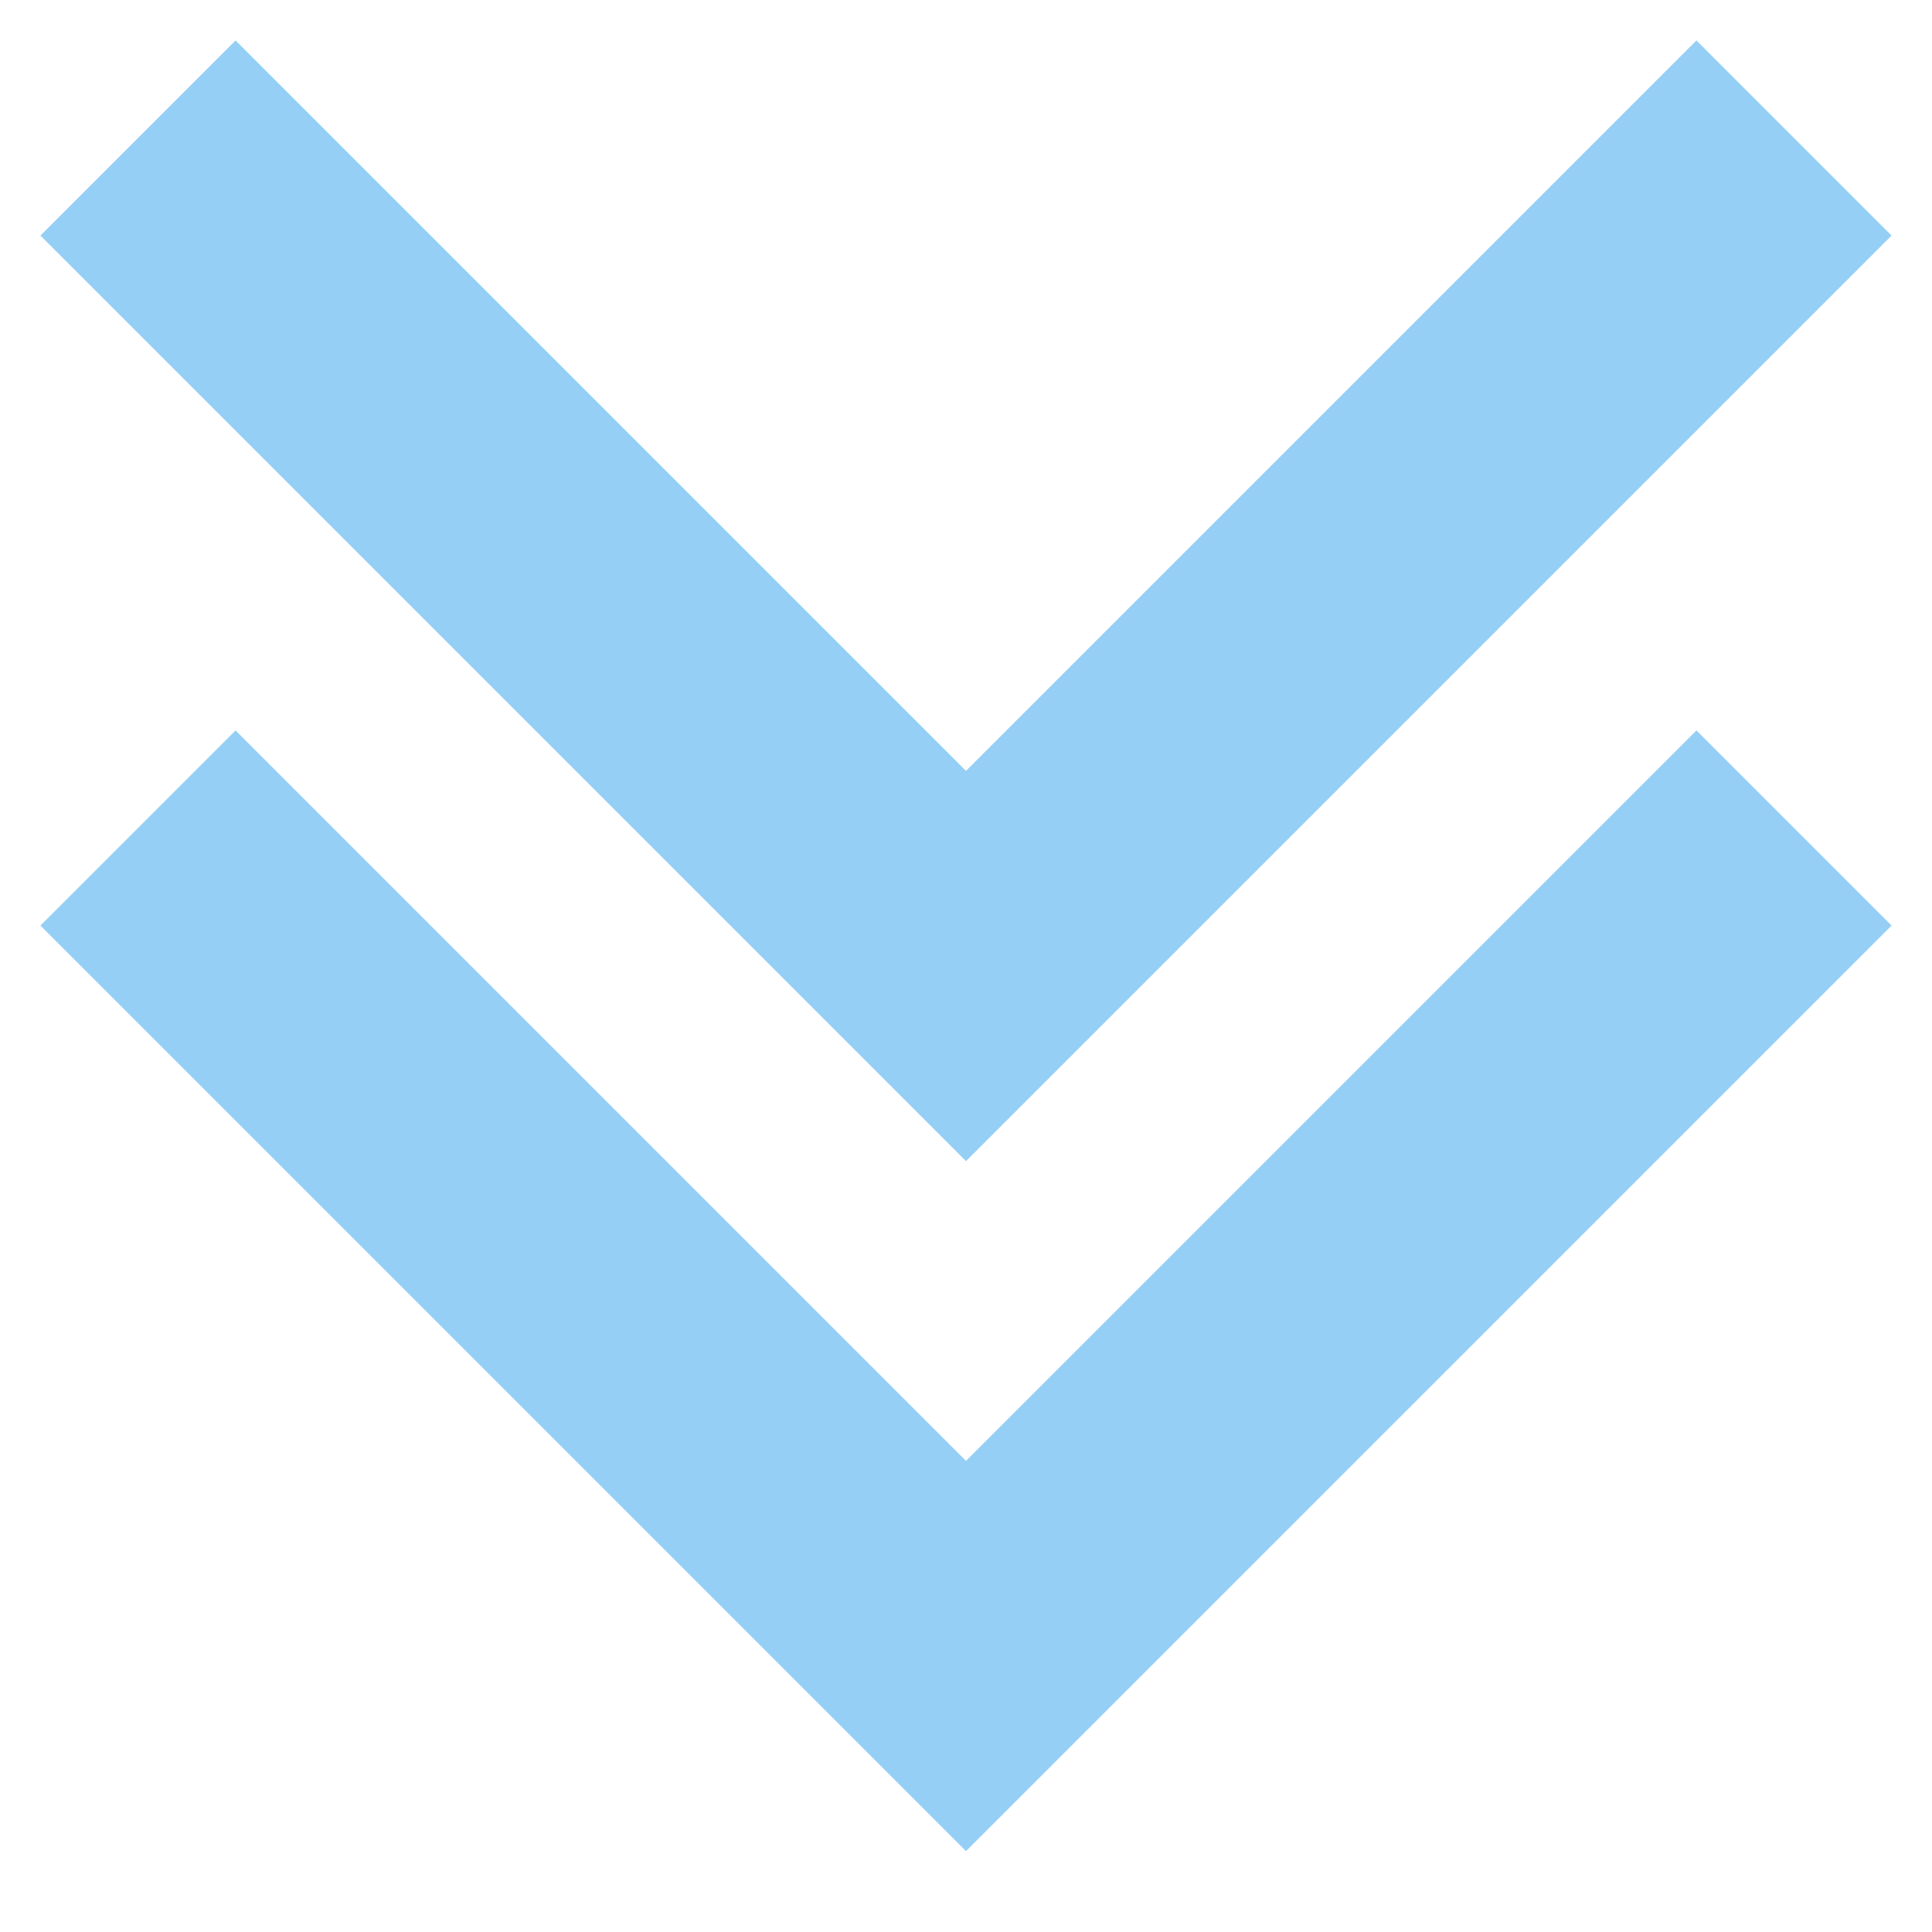
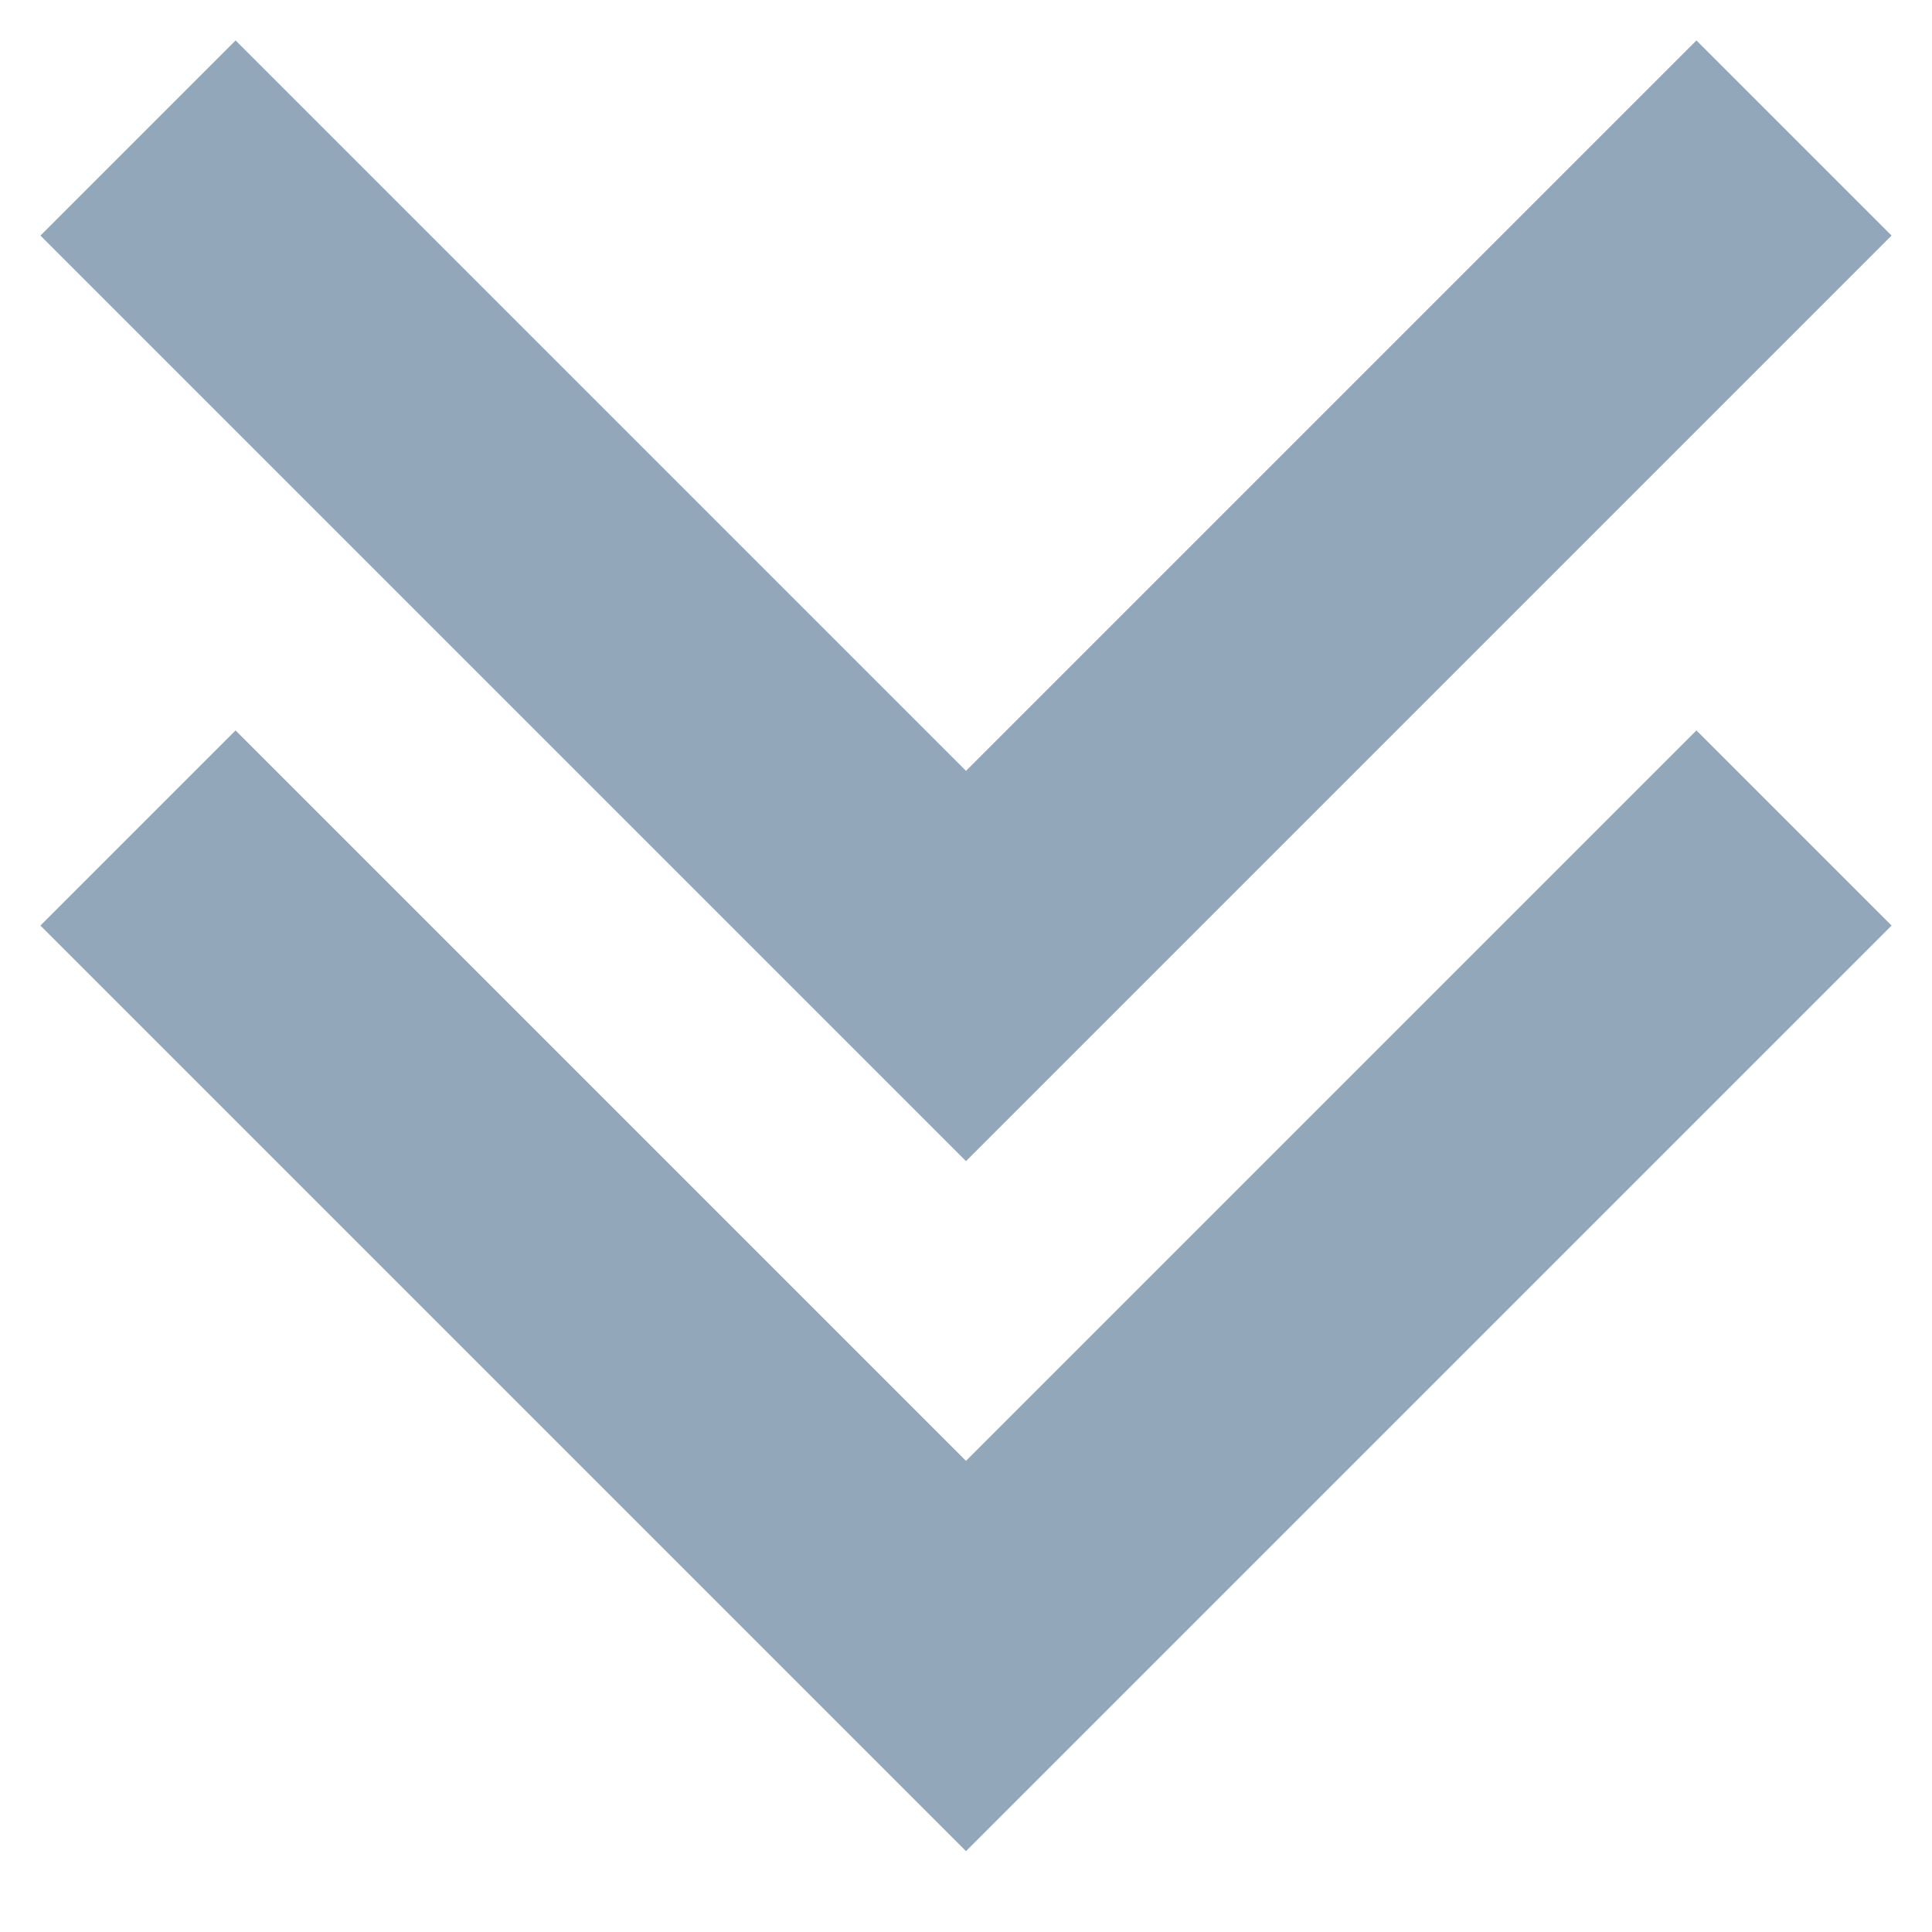
<svg xmlns="http://www.w3.org/2000/svg" width="14" height="14" viewBox="0 0 14 14" fill="none">
-   <path fill-rule="evenodd" clip-rule="evenodd" d="M12.293 0.293L7 5.586L1.707 0.293L0.293 1.707L7 8.414L13.707 1.707L12.293 0.293ZM13.707 6.707L12.293 5.293L7 10.586L1.707 5.293L0.293 6.707L7 13.414L13.707 6.707Z" fill="#95CFF5" />
+   <path fill-rule="evenodd" clip-rule="evenodd" d="M12.293 0.293L7 5.586L1.707 0.293L0.293 1.707L7 8.414L13.707 1.707L12.293 0.293ZM13.707 6.707L12.293 5.293L7 10.586L1.707 5.293L0.293 6.707L7 13.414L13.707 6.707Z" fill="#92A7BA" />
</svg>
